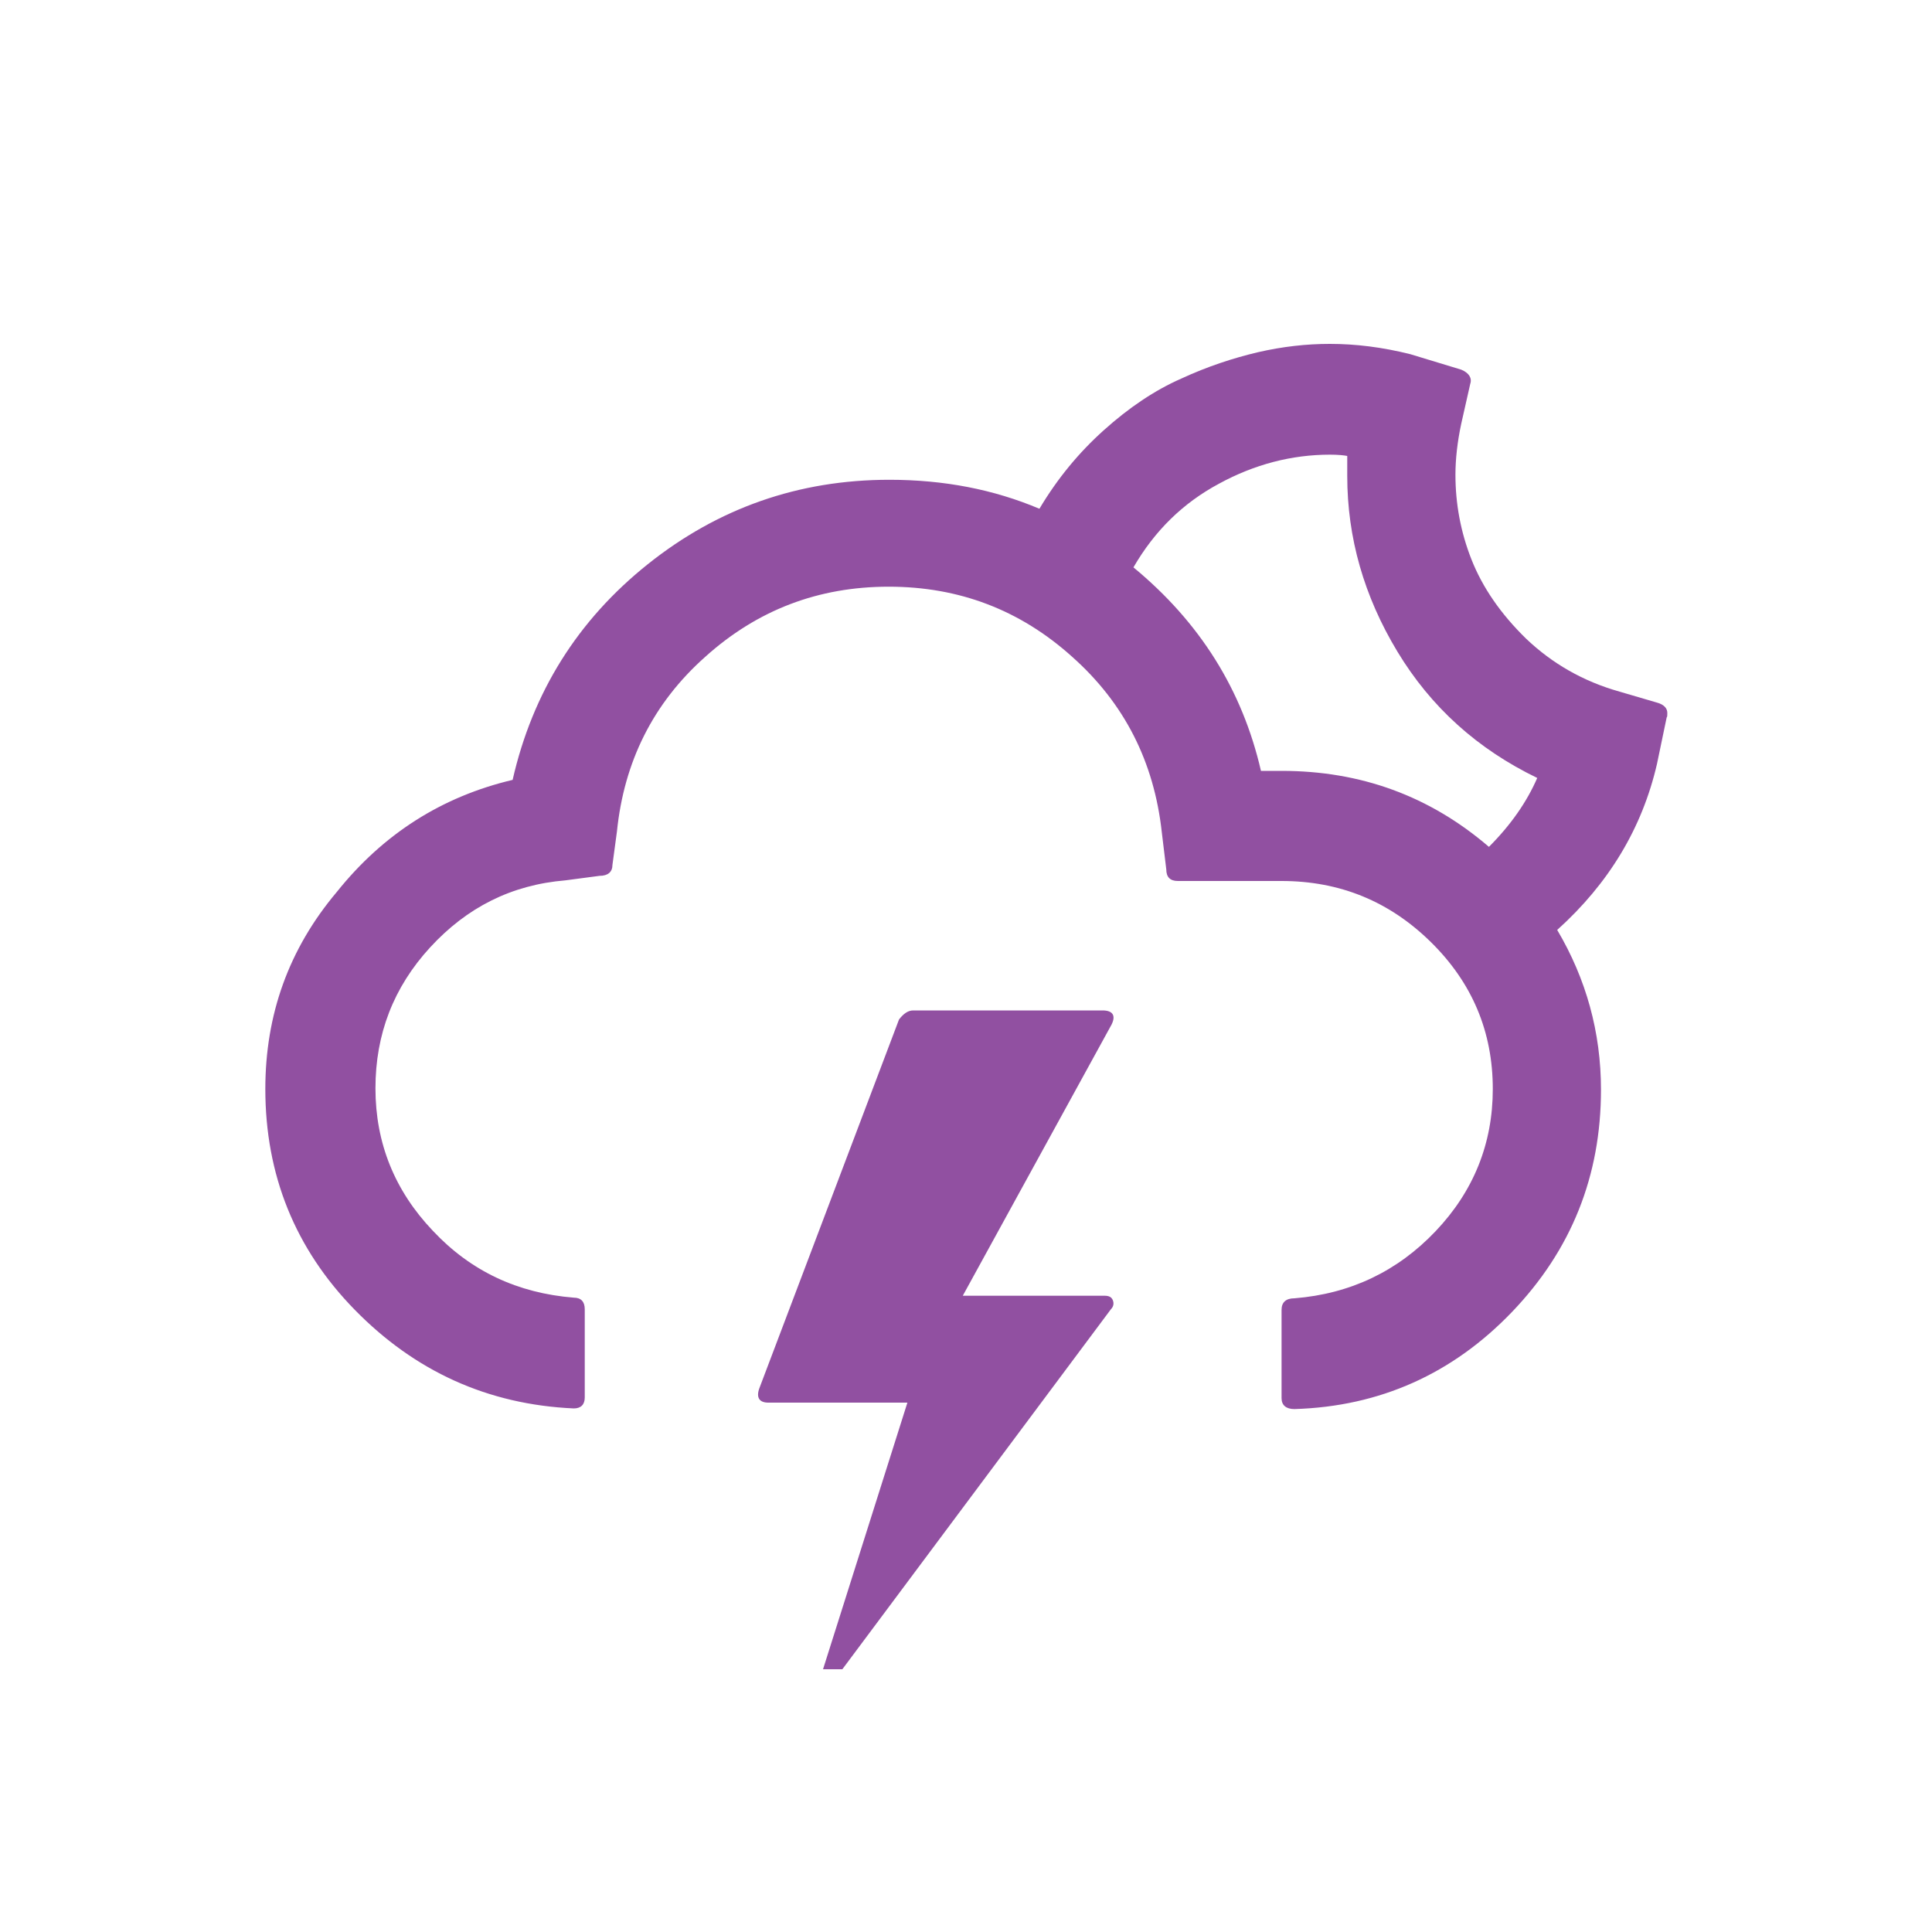
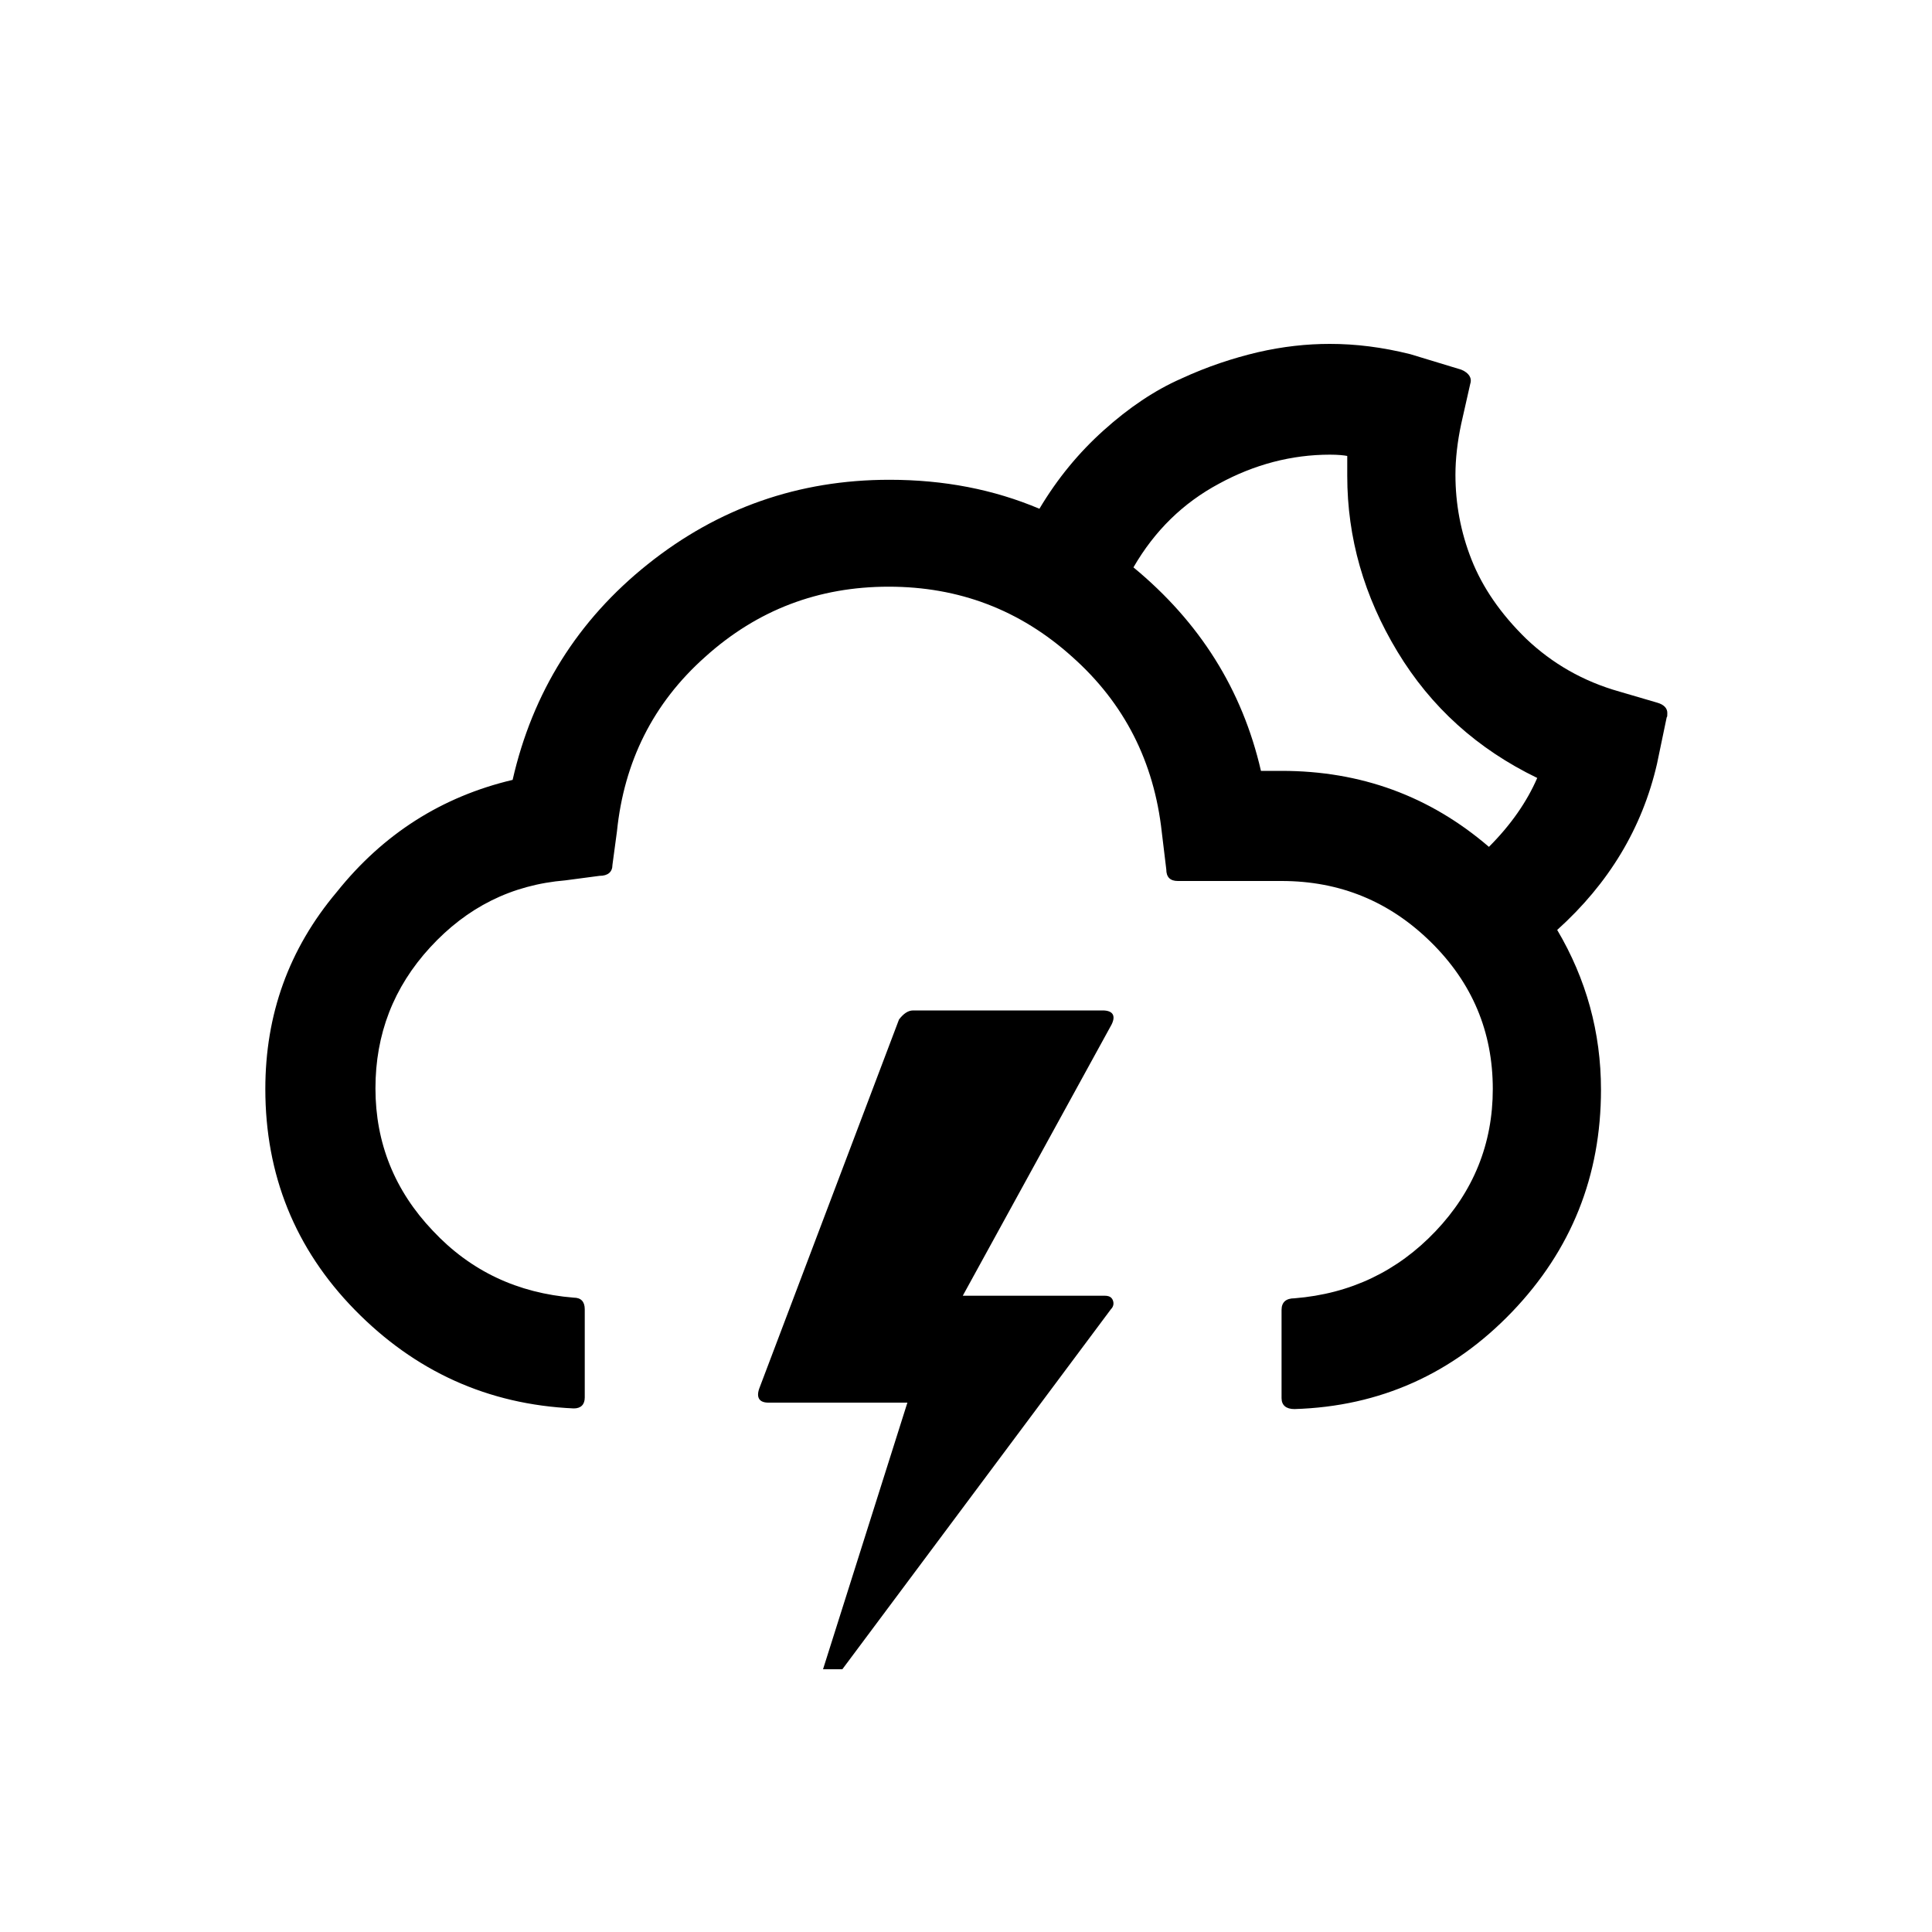
<svg xmlns="http://www.w3.org/2000/svg" version="1.1" id="Layer_1" x="0px" y="0px" viewBox="0 0 30 30" style="enable-background:new 0 0 30 30;" xml:space="preserve">
-   <path fill="#9150a1" d="M4.12,16.91c0,1.33,0.46,2.48,1.39,3.43s2.06,1.47,3.4,1.53c0.11,0,0.17-0.06,0.17-0.17v-1.37c0-0.12-0.06-0.18-0.17-0.18  c-0.87-0.07-1.6-0.41-2.19-1.04c-0.59-0.62-0.89-1.36-0.89-2.21c0-0.84,0.28-1.57,0.85-2.19c0.57-0.62,1.26-0.97,2.1-1.04l0.53-0.07  c0.13,0,0.2-0.06,0.2-0.17l0.07-0.52c0.11-1.08,0.56-1.99,1.37-2.71c0.81-0.73,1.76-1.09,2.85-1.09c1.09,0,2.04,0.36,2.85,1.09  c0.81,0.72,1.27,1.63,1.39,2.72l0.07,0.58c0,0.12,0.06,0.18,0.18,0.18h1.61c0.91,0,1.68,0.32,2.32,0.95  c0.64,0.63,0.96,1.39,0.96,2.28c0,0.85-0.3,1.59-0.89,2.21c-0.59,0.62-1.32,0.97-2.19,1.04c-0.13,0-0.2,0.06-0.2,0.18v1.37  c0,0.11,0.07,0.17,0.2,0.17c1.33-0.04,2.46-0.55,3.38-1.51s1.38-2.11,1.38-3.45c0-0.89-0.23-1.72-0.68-2.48  c0.8-0.72,1.32-1.58,1.55-2.58l0.15-0.72c0.01-0.01,0.01-0.03,0.01-0.07c0-0.07-0.05-0.13-0.16-0.16l-0.58-0.17  c-0.57-0.16-1.05-0.44-1.45-0.82c-0.4-0.39-0.68-0.8-0.85-1.23c-0.17-0.43-0.25-0.87-0.25-1.32c0-0.24,0.03-0.51,0.09-0.79  l0.14-0.62c0.03-0.09-0.02-0.17-0.14-0.22l-0.79-0.24c-0.44-0.11-0.85-0.16-1.25-0.16c-0.36,0-0.73,0.04-1.12,0.13  c-0.38,0.09-0.78,0.22-1.19,0.41c-0.41,0.18-0.81,0.45-1.2,0.8c-0.39,0.35-0.72,0.75-1,1.22c-0.71-0.3-1.48-0.45-2.33-0.45  c-1.41,0-2.66,0.44-3.75,1.31c-1.09,0.87-1.79,1.99-2.1,3.35c-1.1,0.26-2.01,0.84-2.73,1.74C4.48,14.74,4.12,15.76,4.12,16.91z   M11.79,21.56c-0.05,0.14,0,0.22,0.14,0.22h2.16l-1.31,4.14h0.3l4.17-5.59c0.04-0.04,0.05-0.09,0.03-0.14  c-0.02-0.05-0.06-0.07-0.13-0.07h-2.2l2.31-4.21c0.07-0.14,0.02-0.22-0.14-0.22h-2.94c-0.08,0-0.15,0.05-0.22,0.14L11.79,21.56z   M17.6,8.81c0.33-0.57,0.77-1,1.33-1.3c0.55-0.3,1.13-0.45,1.72-0.45c0.13,0,0.22,0.01,0.27,0.02v0.31c0,0.96,0.26,1.87,0.78,2.73  c0.52,0.86,1.24,1.51,2.17,1.96c-0.16,0.37-0.41,0.73-0.75,1.07c-0.92-0.79-1.99-1.18-3.22-1.18h-0.32  C19.29,10.71,18.63,9.66,17.6,8.81z" />
+   <path d="M4.12,16.91c0,1.33,0.46,2.48,1.39,3.43s2.06,1.47,3.4,1.53c0.11,0,0.17-0.06,0.17-0.17v-1.37c0-0.12-0.06-0.18-0.17-0.18  c-0.87-0.07-1.6-0.41-2.19-1.04c-0.59-0.62-0.89-1.36-0.89-2.21c0-0.84,0.28-1.57,0.85-2.19c0.57-0.62,1.26-0.97,2.1-1.04l0.53-0.07  c0.13,0,0.2-0.06,0.2-0.17l0.07-0.52c0.11-1.08,0.56-1.99,1.37-2.71c0.81-0.73,1.76-1.09,2.85-1.09c1.09,0,2.04,0.36,2.85,1.09  c0.81,0.72,1.27,1.63,1.39,2.72l0.07,0.58c0,0.12,0.06,0.18,0.18,0.18h1.61c0.91,0,1.68,0.32,2.32,0.95  c0.64,0.63,0.96,1.39,0.96,2.28c0,0.85-0.3,1.59-0.89,2.21c-0.59,0.62-1.32,0.97-2.19,1.04c-0.13,0-0.2,0.06-0.2,0.18v1.37  c0,0.11,0.07,0.17,0.2,0.17c1.33-0.04,2.46-0.55,3.38-1.51s1.38-2.11,1.38-3.45c0-0.89-0.23-1.72-0.68-2.48  c0.8-0.72,1.32-1.58,1.55-2.58l0.15-0.72c0.01-0.01,0.01-0.03,0.01-0.07c0-0.07-0.05-0.13-0.16-0.16l-0.58-0.17  c-0.57-0.16-1.05-0.44-1.45-0.82c-0.4-0.39-0.68-0.8-0.85-1.23c-0.17-0.43-0.25-0.87-0.25-1.32c0-0.24,0.03-0.51,0.09-0.79  l0.14-0.62c0.03-0.09-0.02-0.17-0.14-0.22l-0.79-0.24c-0.44-0.11-0.85-0.16-1.25-0.16c-0.36,0-0.73,0.04-1.12,0.13  c-0.38,0.09-0.78,0.22-1.19,0.41c-0.41,0.18-0.81,0.45-1.2,0.8c-0.39,0.35-0.72,0.75-1,1.22c-0.71-0.3-1.48-0.45-2.33-0.45  c-1.41,0-2.66,0.44-3.75,1.31c-1.09,0.87-1.79,1.99-2.1,3.35c-1.1,0.26-2.01,0.84-2.73,1.74C4.48,14.74,4.12,15.76,4.12,16.91z   M11.79,21.56c-0.05,0.14,0,0.22,0.14,0.22h2.16l-1.31,4.14h0.3l4.17-5.59c0.04-0.04,0.05-0.09,0.03-0.14  c-0.02-0.05-0.06-0.07-0.13-0.07h-2.2l2.31-4.21c0.07-0.14,0.02-0.22-0.14-0.22h-2.94c-0.08,0-0.15,0.05-0.22,0.14L11.79,21.56z   M17.6,8.81c0.33-0.57,0.77-1,1.33-1.3c0.55-0.3,1.13-0.45,1.72-0.45c0.13,0,0.22,0.01,0.27,0.02v0.31c0,0.96,0.26,1.87,0.78,2.73  c0.52,0.86,1.24,1.51,2.17,1.96c-0.16,0.37-0.41,0.73-0.75,1.07c-0.92-0.79-1.99-1.18-3.22-1.18h-0.32  C19.29,10.71,18.63,9.66,17.6,8.81z" />
</svg>
